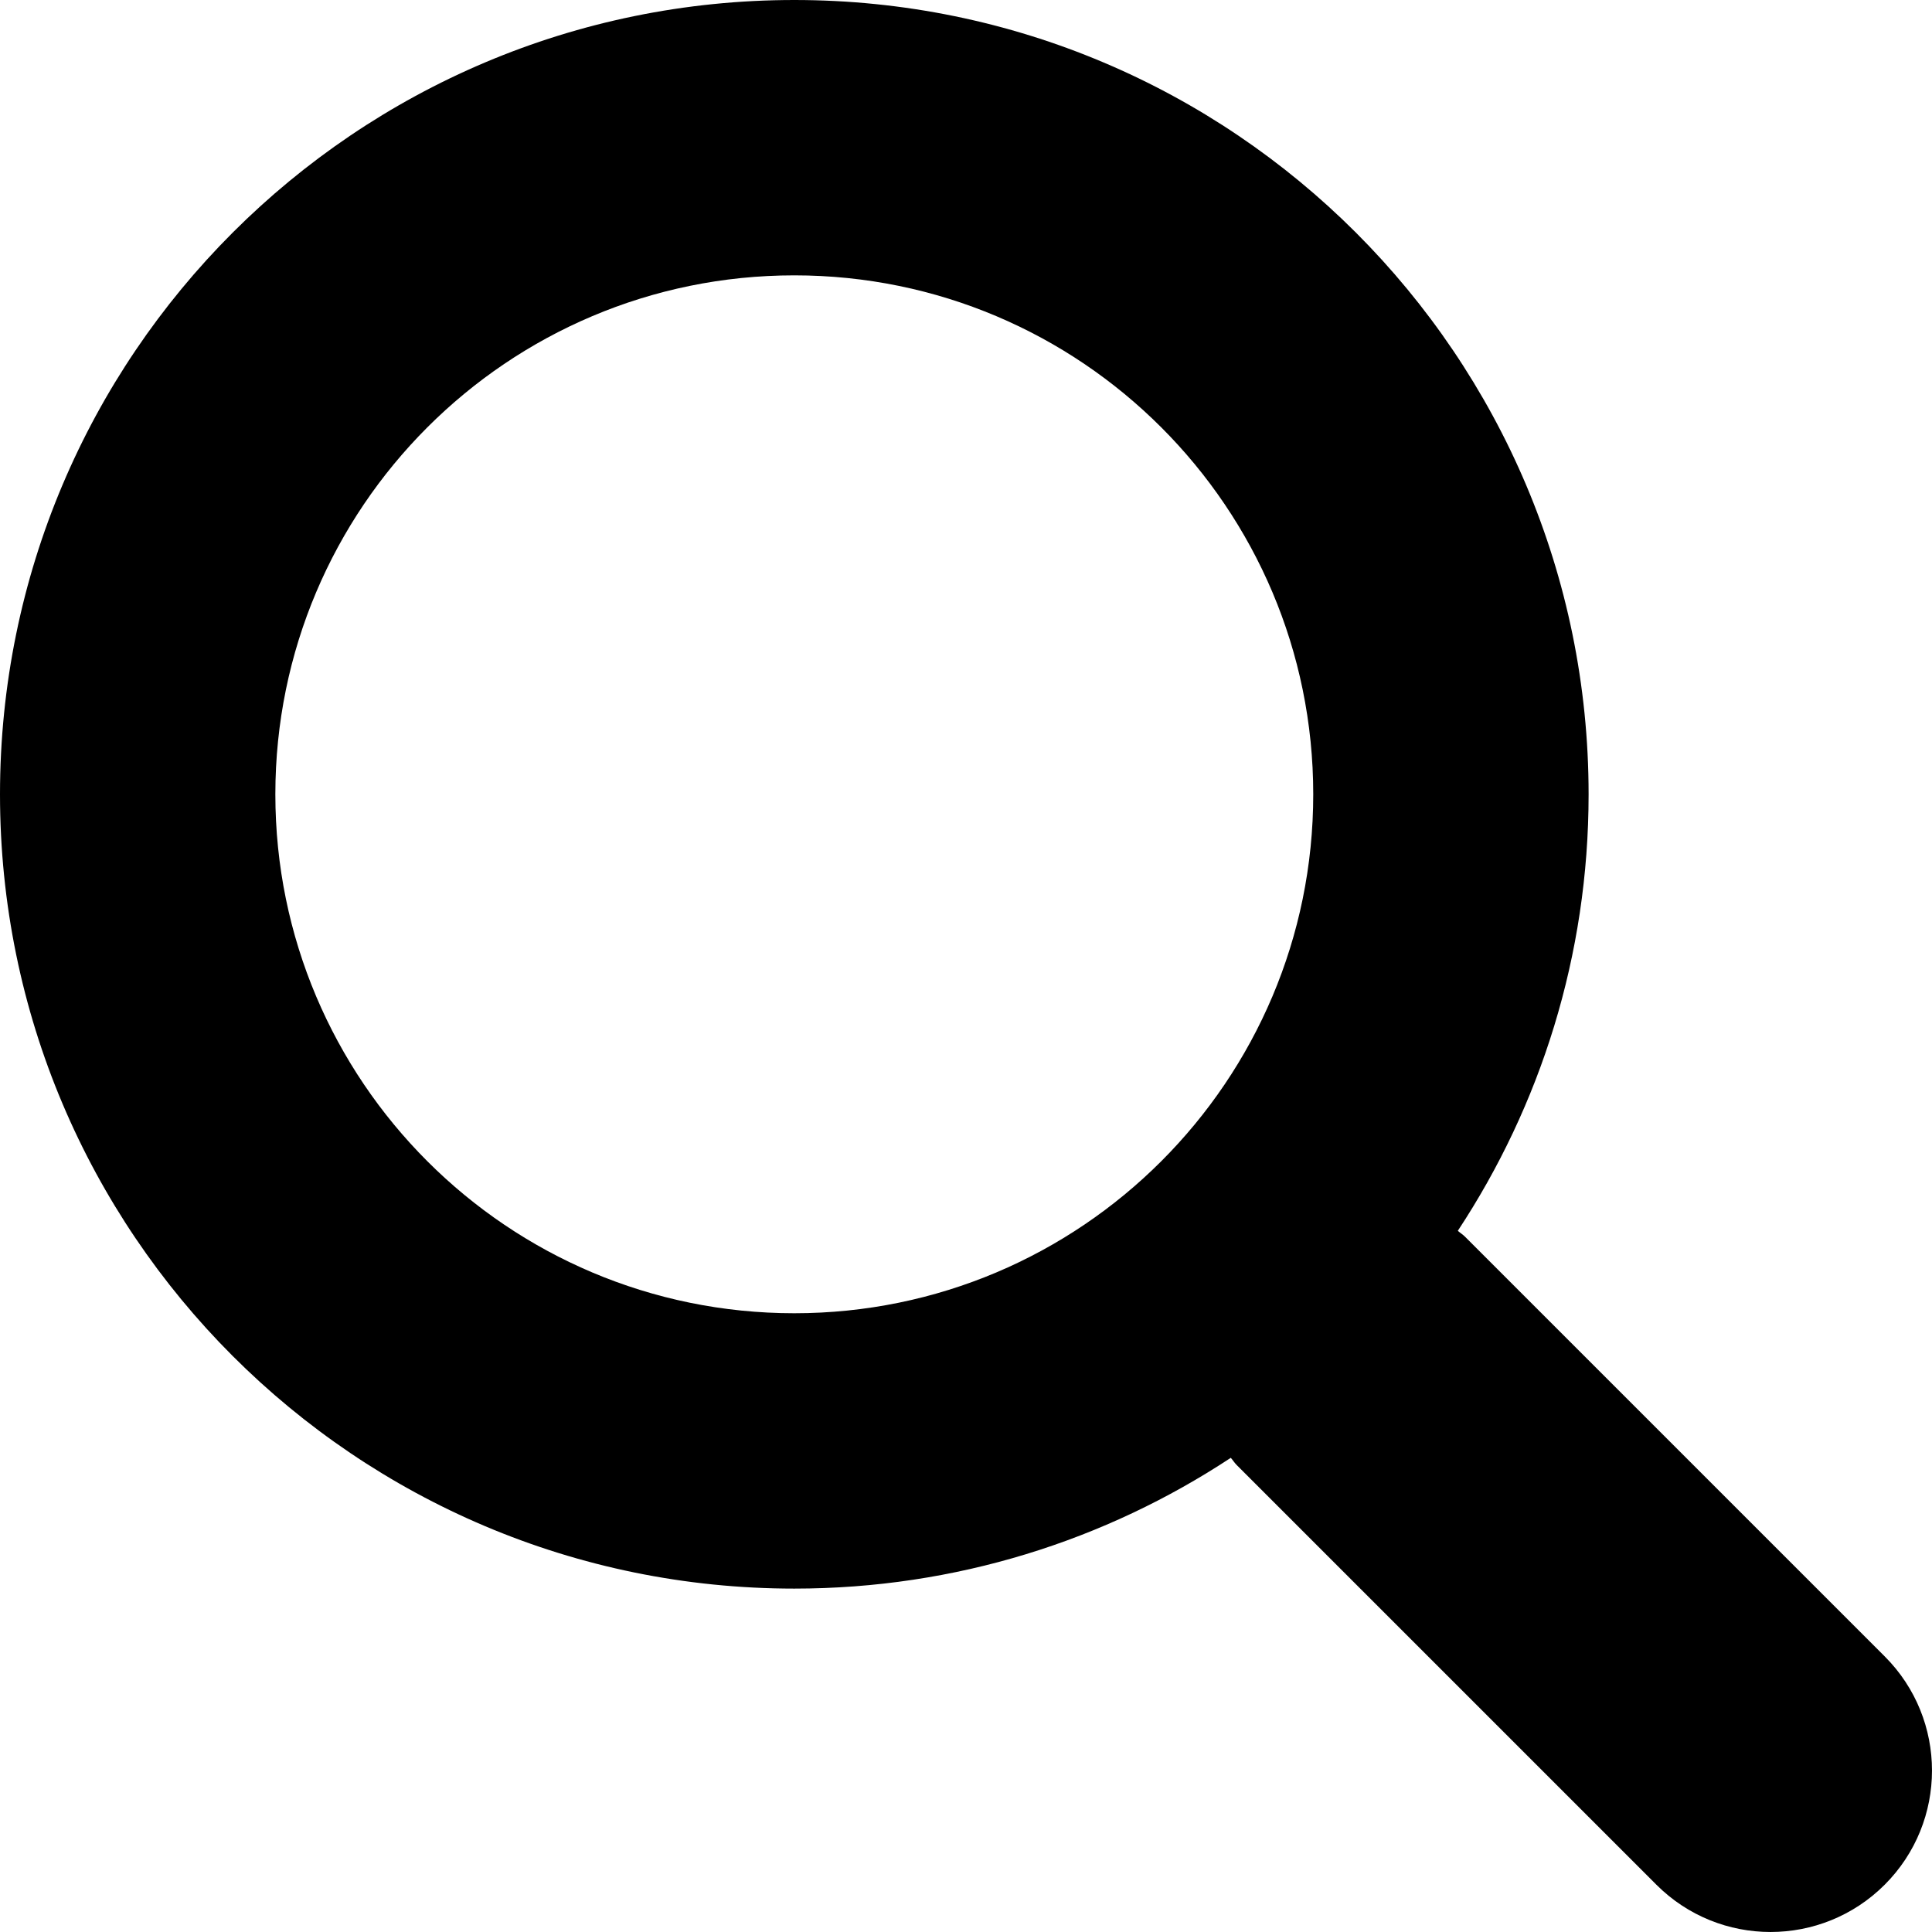
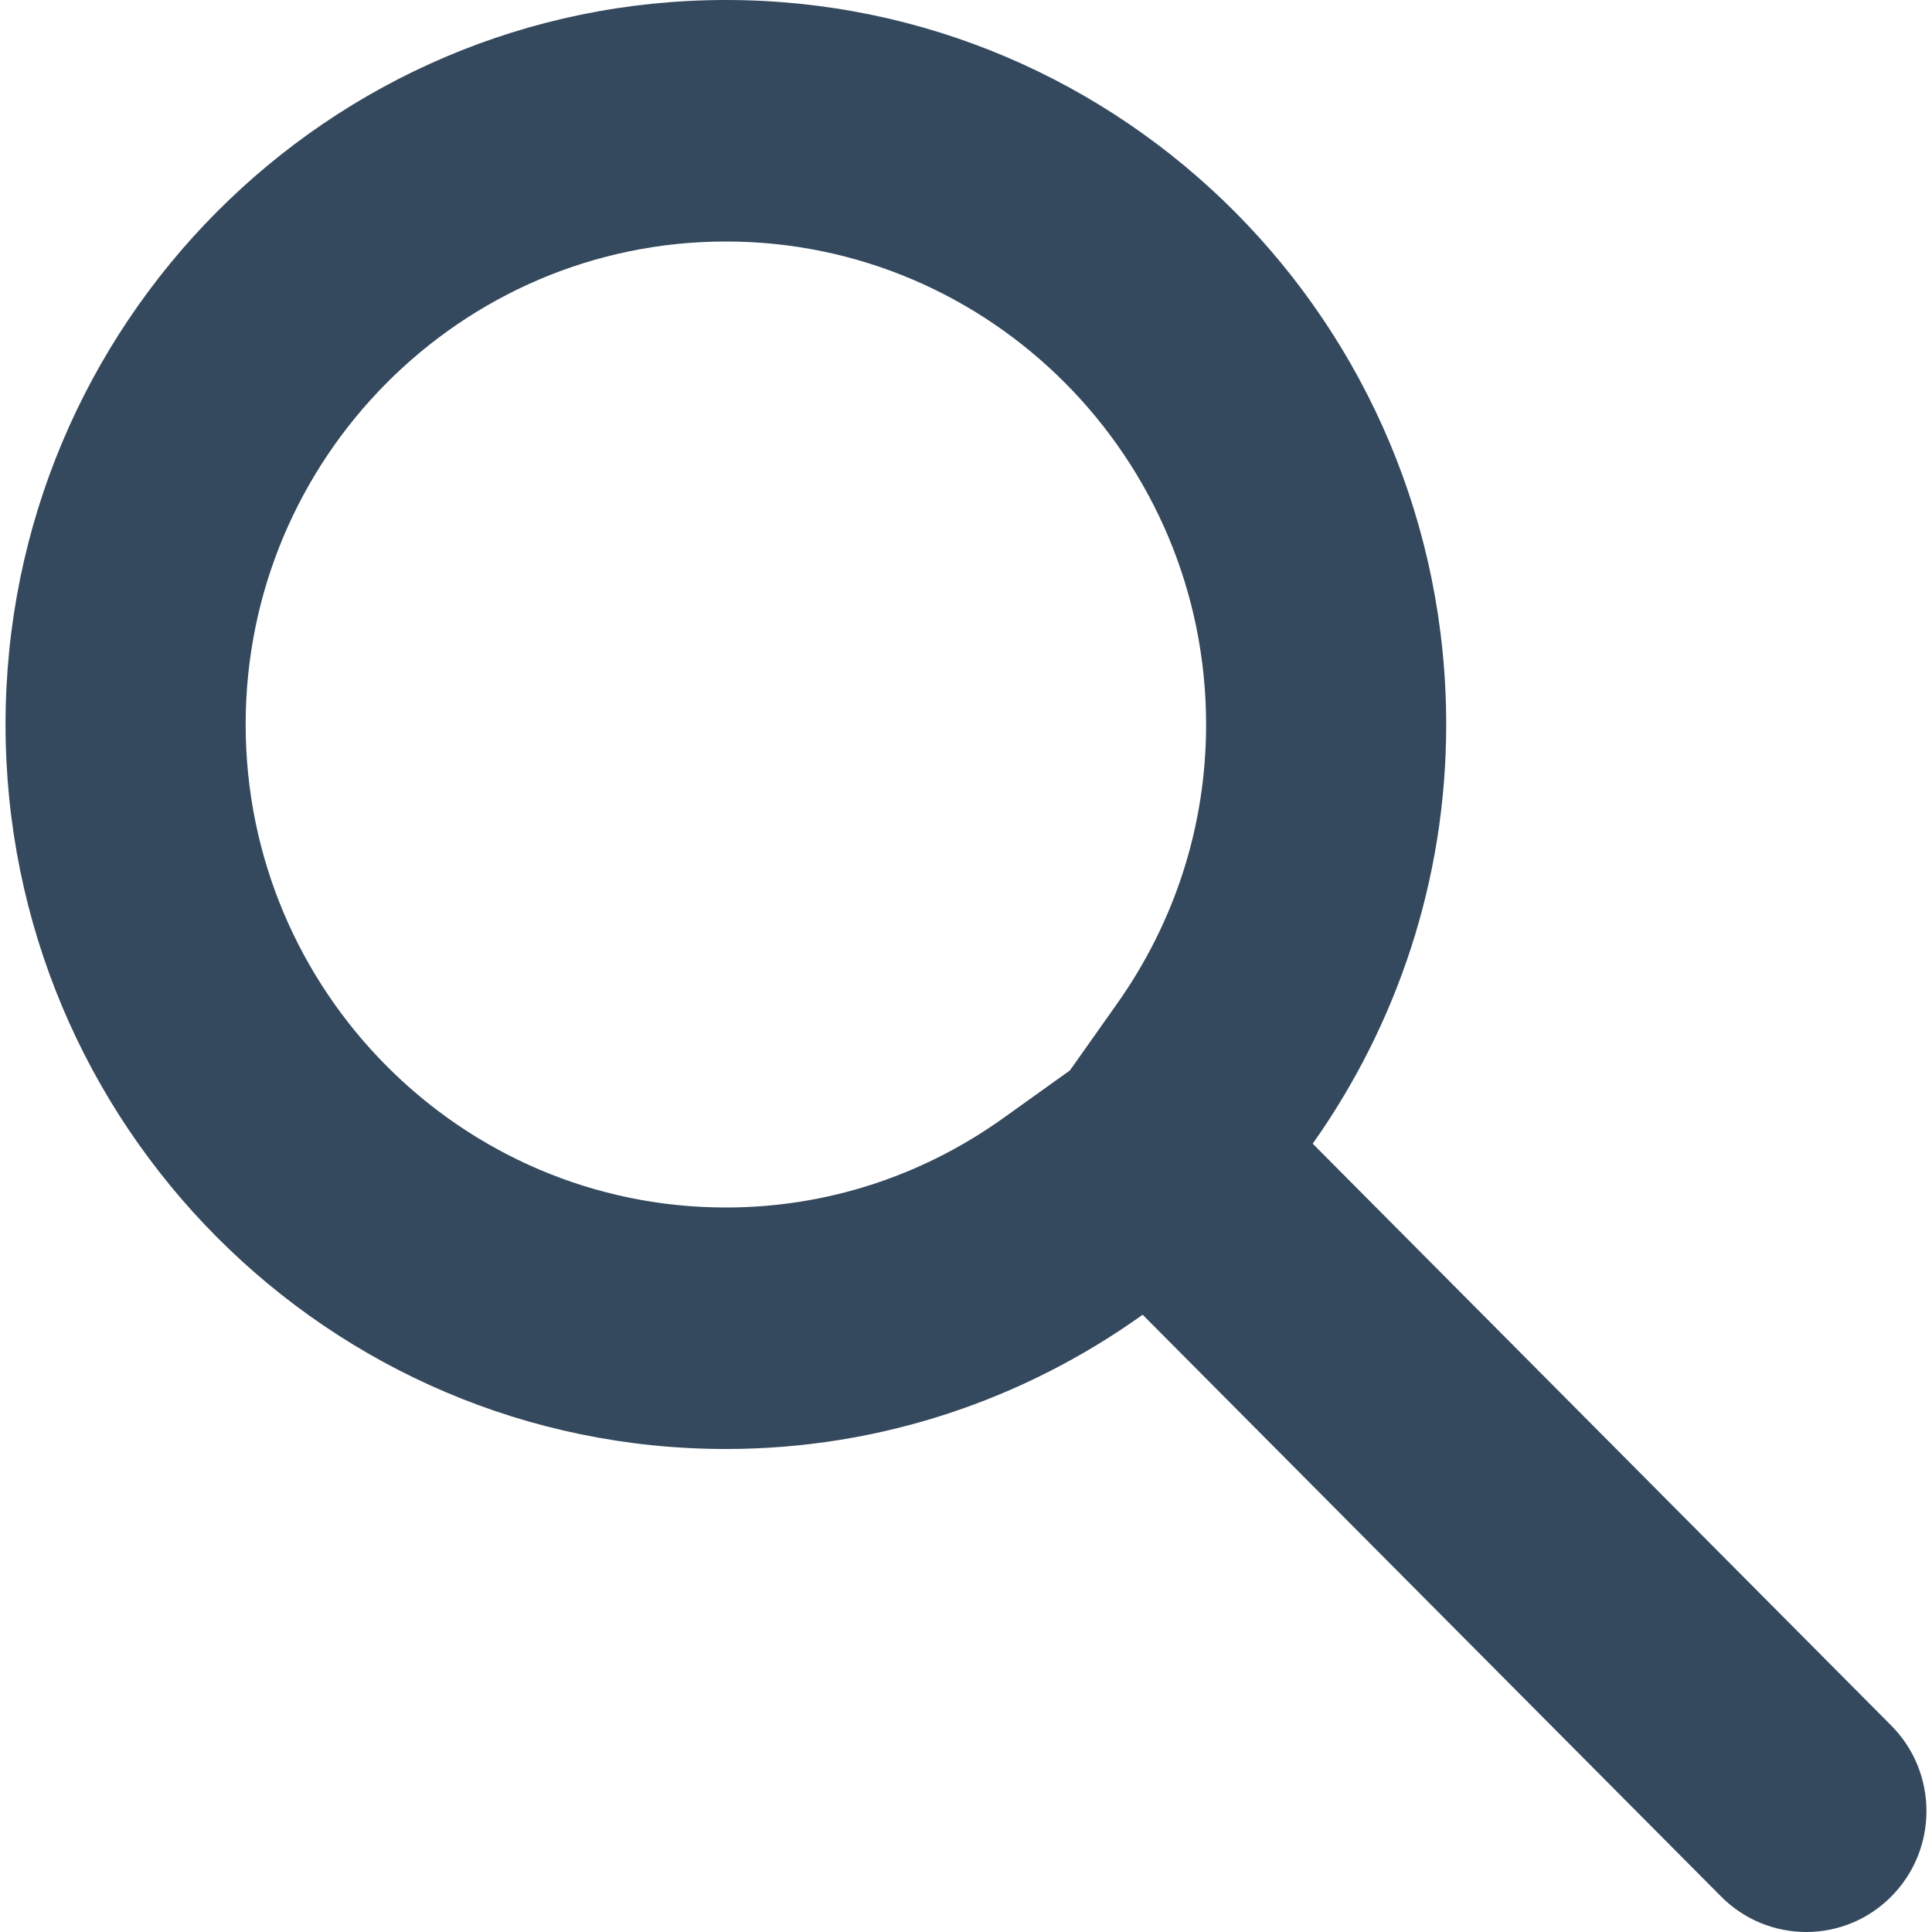
- <svg xmlns="http://www.w3.org/2000/svg" version="1.1" id="Capa_1" x="0px" y="0px" viewBox="0 0 250.313 250.313" style="enable-background:new 0 0 250.313 250.313;" xml:space="preserve">
-   <g id="Search">
-     <path style="fill-rule:evenodd;clip-rule:evenodd;" d="M244.186,214.604l-54.379-54.378c-0.289-0.289-0.628-0.491-0.93-0.76   c10.7-16.231,16.945-35.66,16.945-56.554C205.822,46.075,159.747,0,102.911,0S0,46.075,0,102.911   c0,56.835,46.074,102.911,102.91,102.911c20.895,0,40.323-6.245,56.554-16.945c0.269,0.301,0.47,0.64,0.759,0.929l54.38,54.38   c8.169,8.168,21.413,8.168,29.583,0C252.354,236.017,252.354,222.773,244.186,214.604z M102.911,170.146   c-37.134,0-67.236-30.102-67.236-67.235c0-37.134,30.103-67.236,67.236-67.236c37.132,0,67.235,30.103,67.235,67.236   C170.146,140.044,140.043,170.146,102.911,170.146z" />
+ <svg xmlns="http://www.w3.org/2000/svg" version="1.1" id="Capa_1" x="0px" y="0px" width="512px" height="512px" viewBox="0 0 615.52 615.52" style="enable-background:new 0 0 615.52 615.52;" xml:space="preserve">
+   <g>
+     <g>
+       <g id="Search__x28_and_thou_shall_find_x29_">
+         <g>
+           <path d="M602.531,549.736l-184.31-185.368c26.679-37.72,42.528-83.729,42.528-133.548C460.75,103.35,357.997,0,231.258,0      C104.518,0,1.765,103.35,1.765,230.82c0,127.47,102.753,230.82,229.493,230.82c49.53,0,95.271-15.944,132.78-42.777      l184.31,185.366c7.482,7.521,17.292,11.291,27.102,11.291c9.812,0,19.62-3.77,27.083-11.291      C617.496,589.188,617.496,564.777,602.531,549.736z M355.9,319.763l-15.042,21.273L319.7,356.174      c-26.083,18.658-56.667,28.526-88.442,28.526c-84.365,0-152.995-69.035-152.995-153.88c0-84.846,68.63-153.88,152.995-153.88      s152.996,69.034,152.996,153.88C384.271,262.769,374.462,293.526,355.9,319.763z" fill="#34495e" />
+         </g>
+       </g>
+     </g>
  </g>
  <g>
</g>
  <g>
</g>
  <g>
</g>
  <g>
</g>
  <g>
</g>
  <g>
</g>
  <g>
</g>
  <g>
</g>
  <g>
</g>
  <g>
</g>
  <g>
</g>
  <g>
</g>
  <g>
</g>
  <g>
</g>
  <g>
</g>
</svg>
